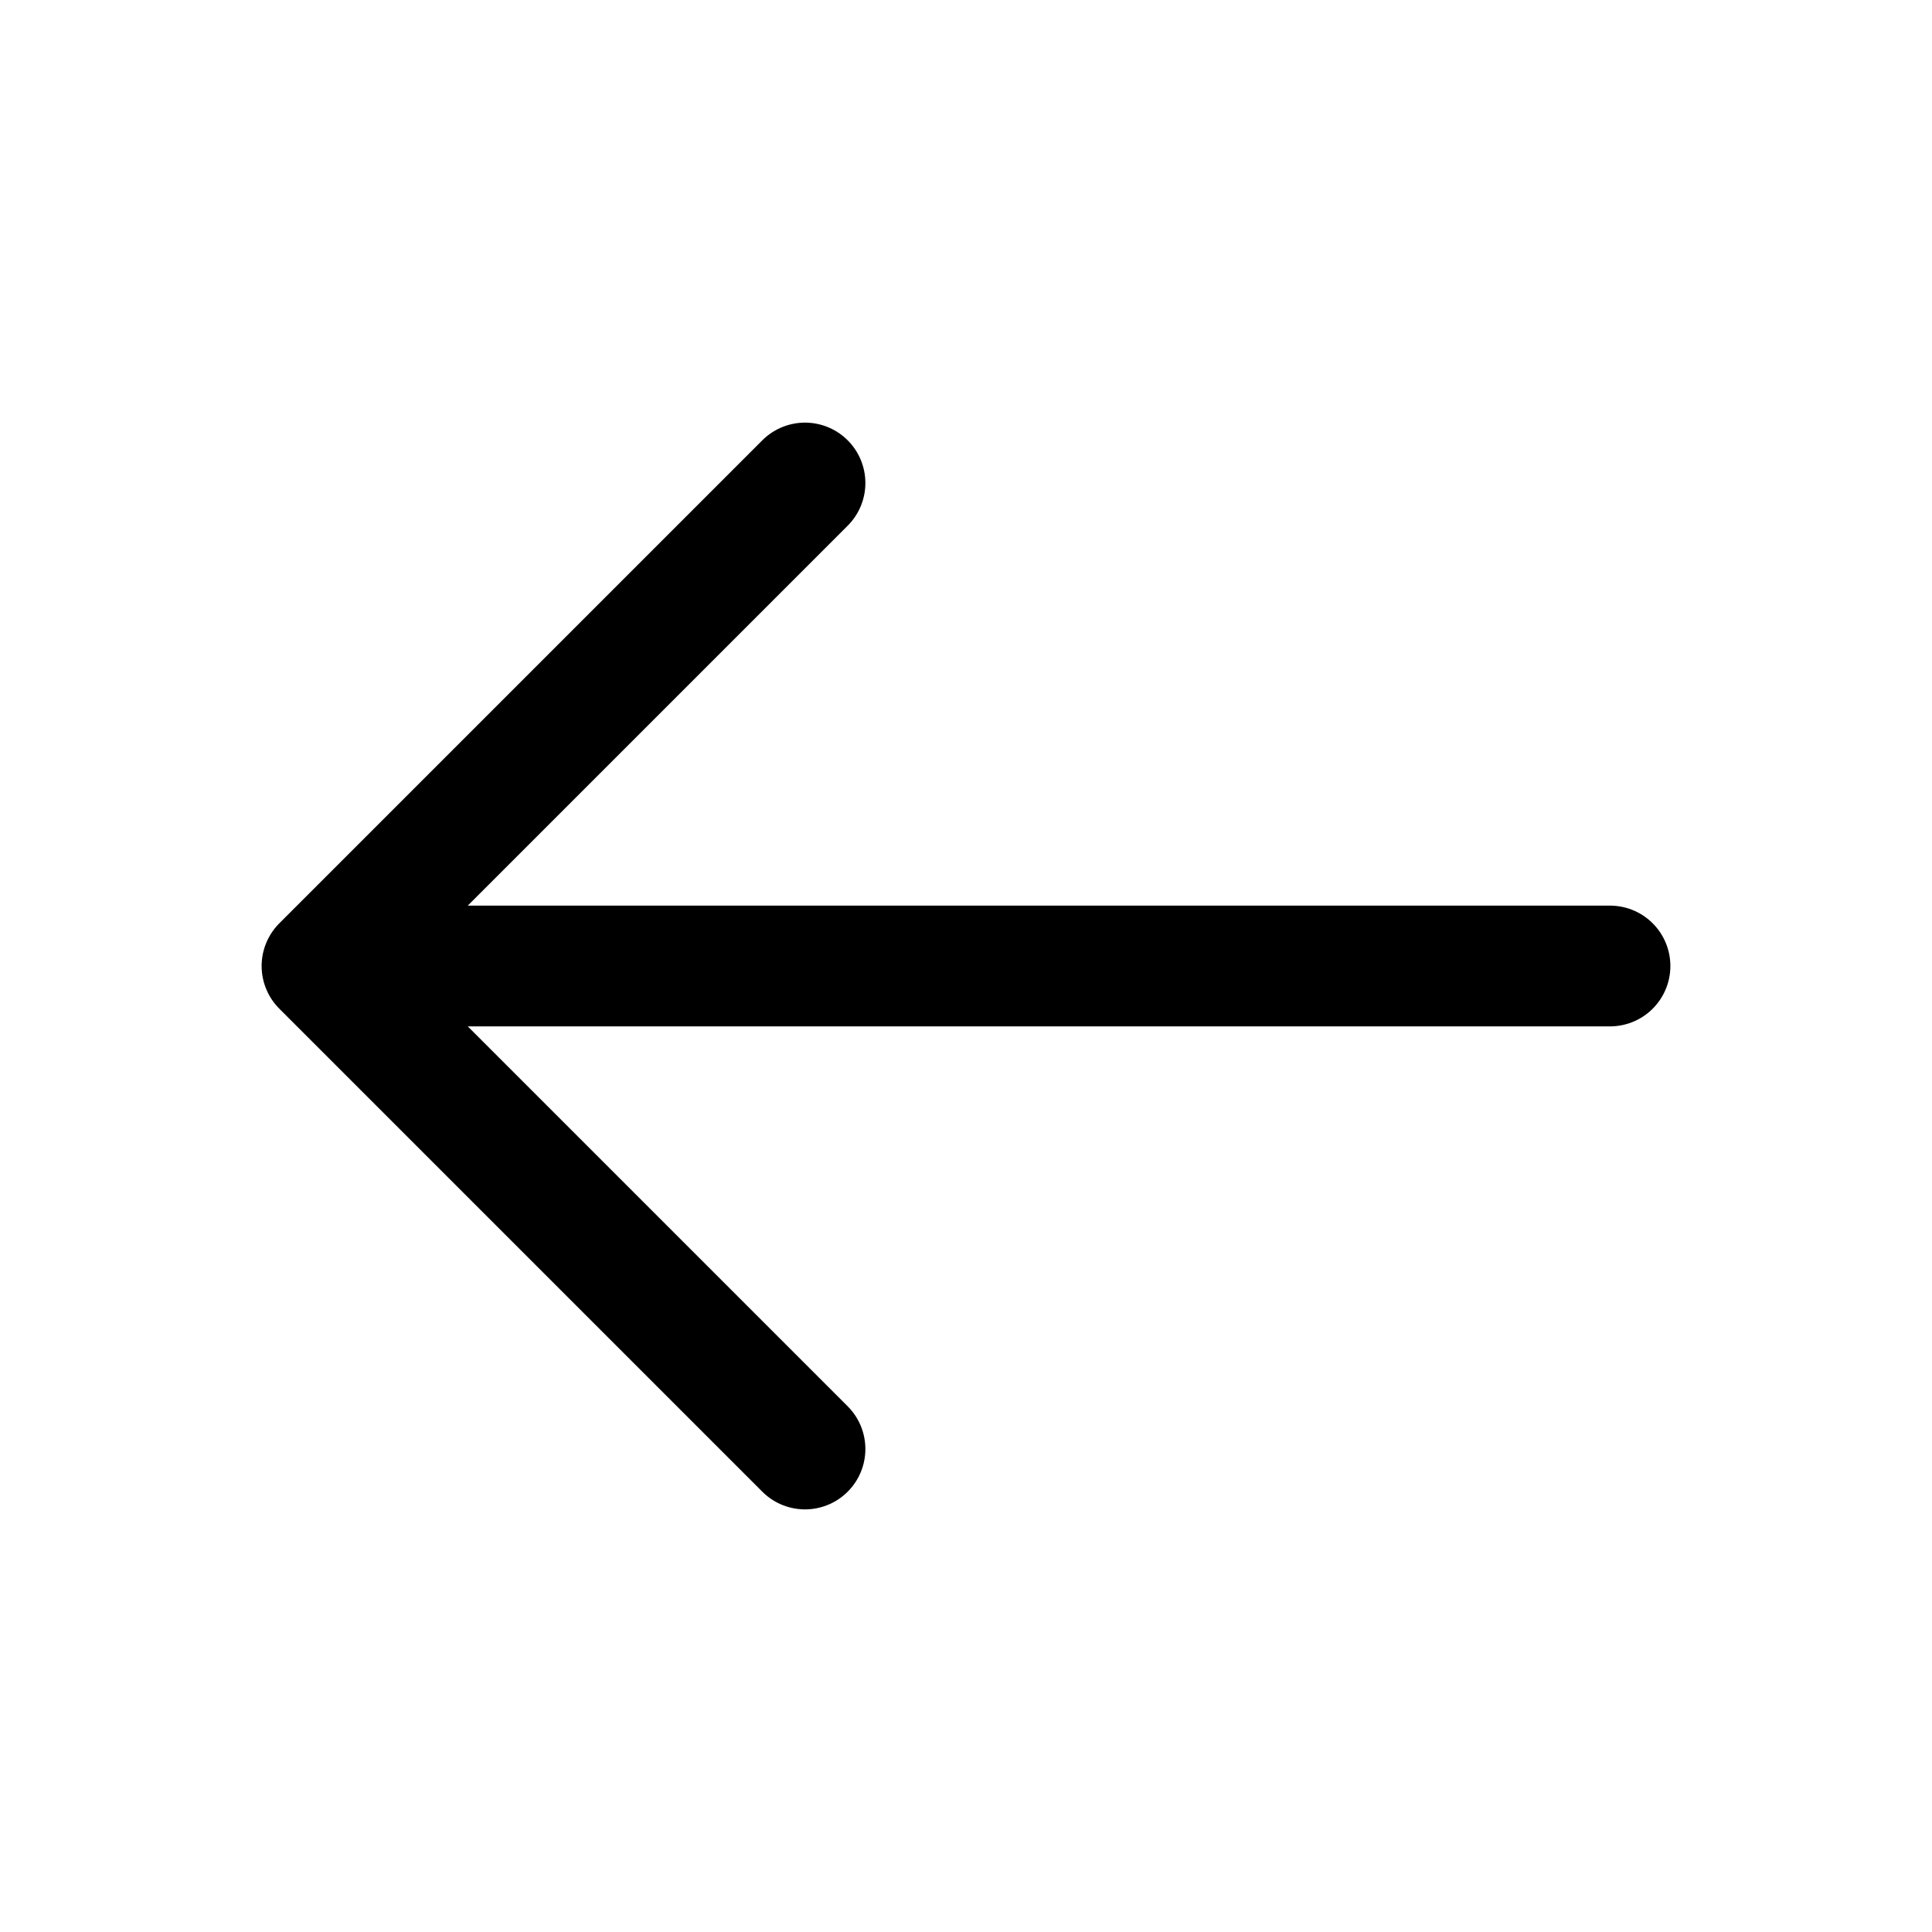
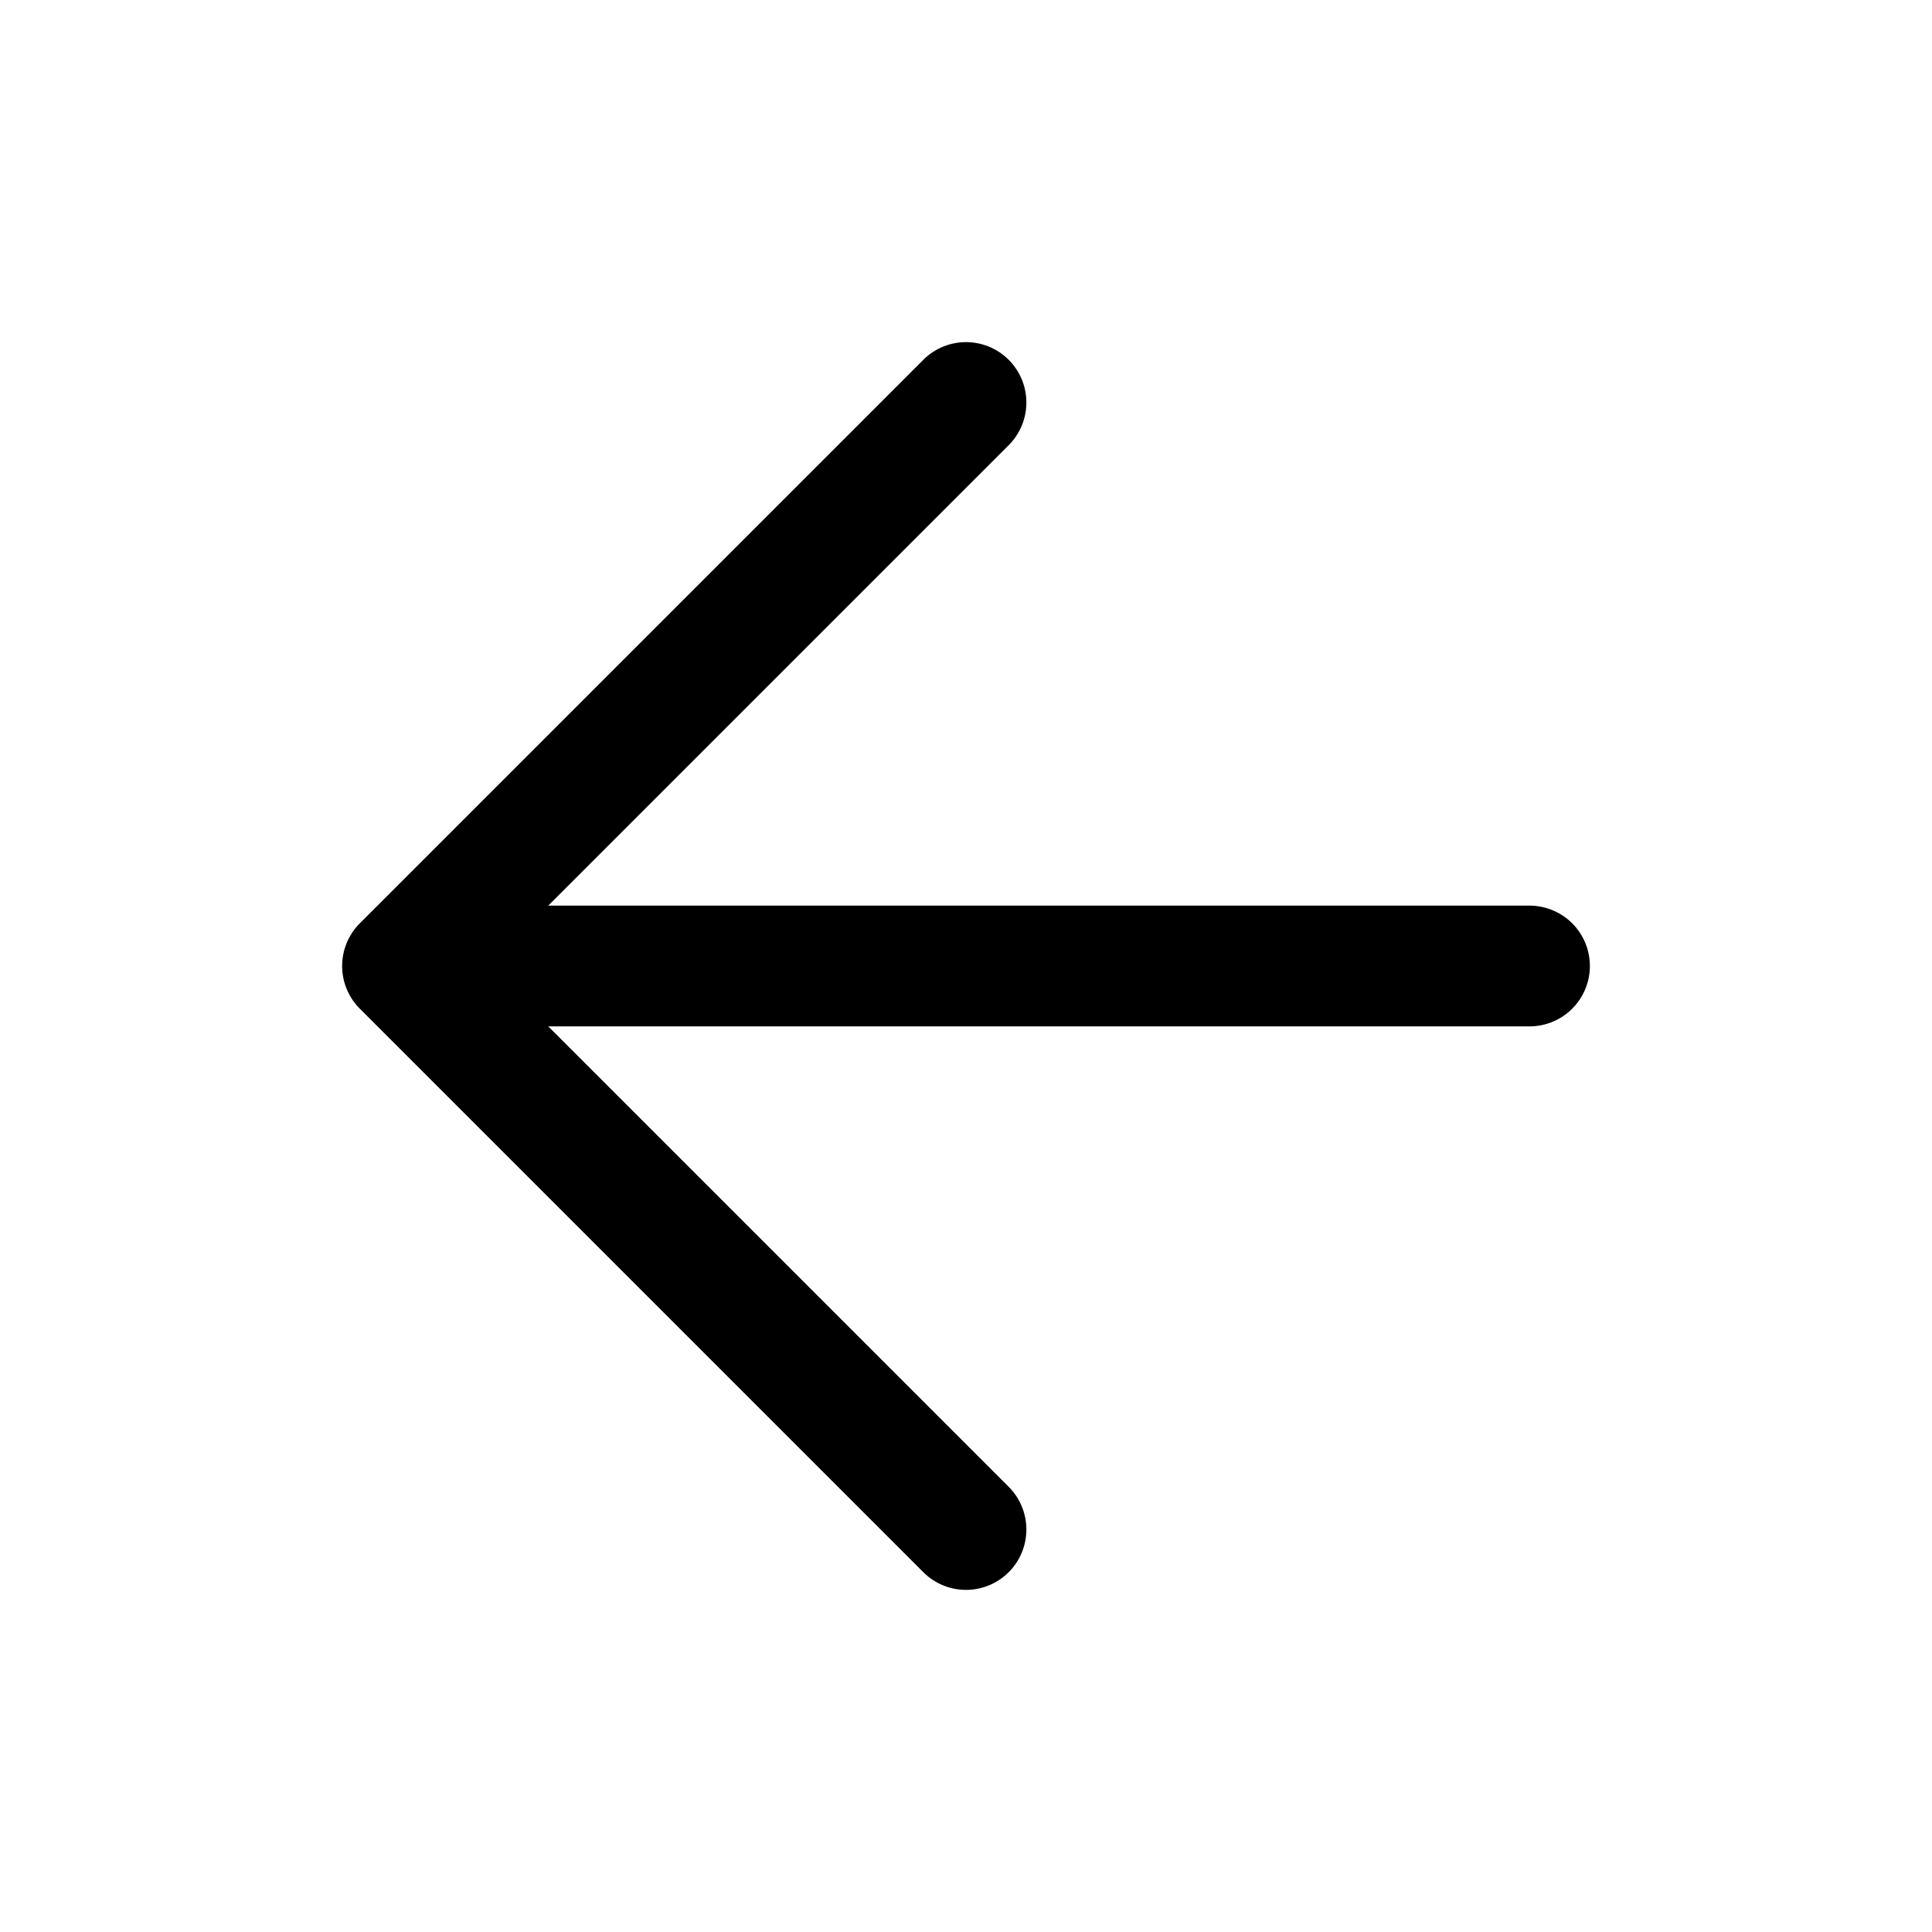
- <svg xmlns="http://www.w3.org/2000/svg" viewBox="0 0 24 24" fill="currentColor">
-   <path d="M4 12L20 12M4 12L10 6M4 12L10 18" stroke="currentColor" stroke-width="1.5" stroke-linecap="round" stroke-linejoin="round" />
+ <svg xmlns="http://www.w3.org/2000/svg" viewBox="0 0 24 24" fill="none">
+   <path d="M12 19L5 12M5 12L12 5M5 12H19" stroke="currentColor" stroke-width="1.5" stroke-linecap="round" stroke-linejoin="round" />
</svg>
